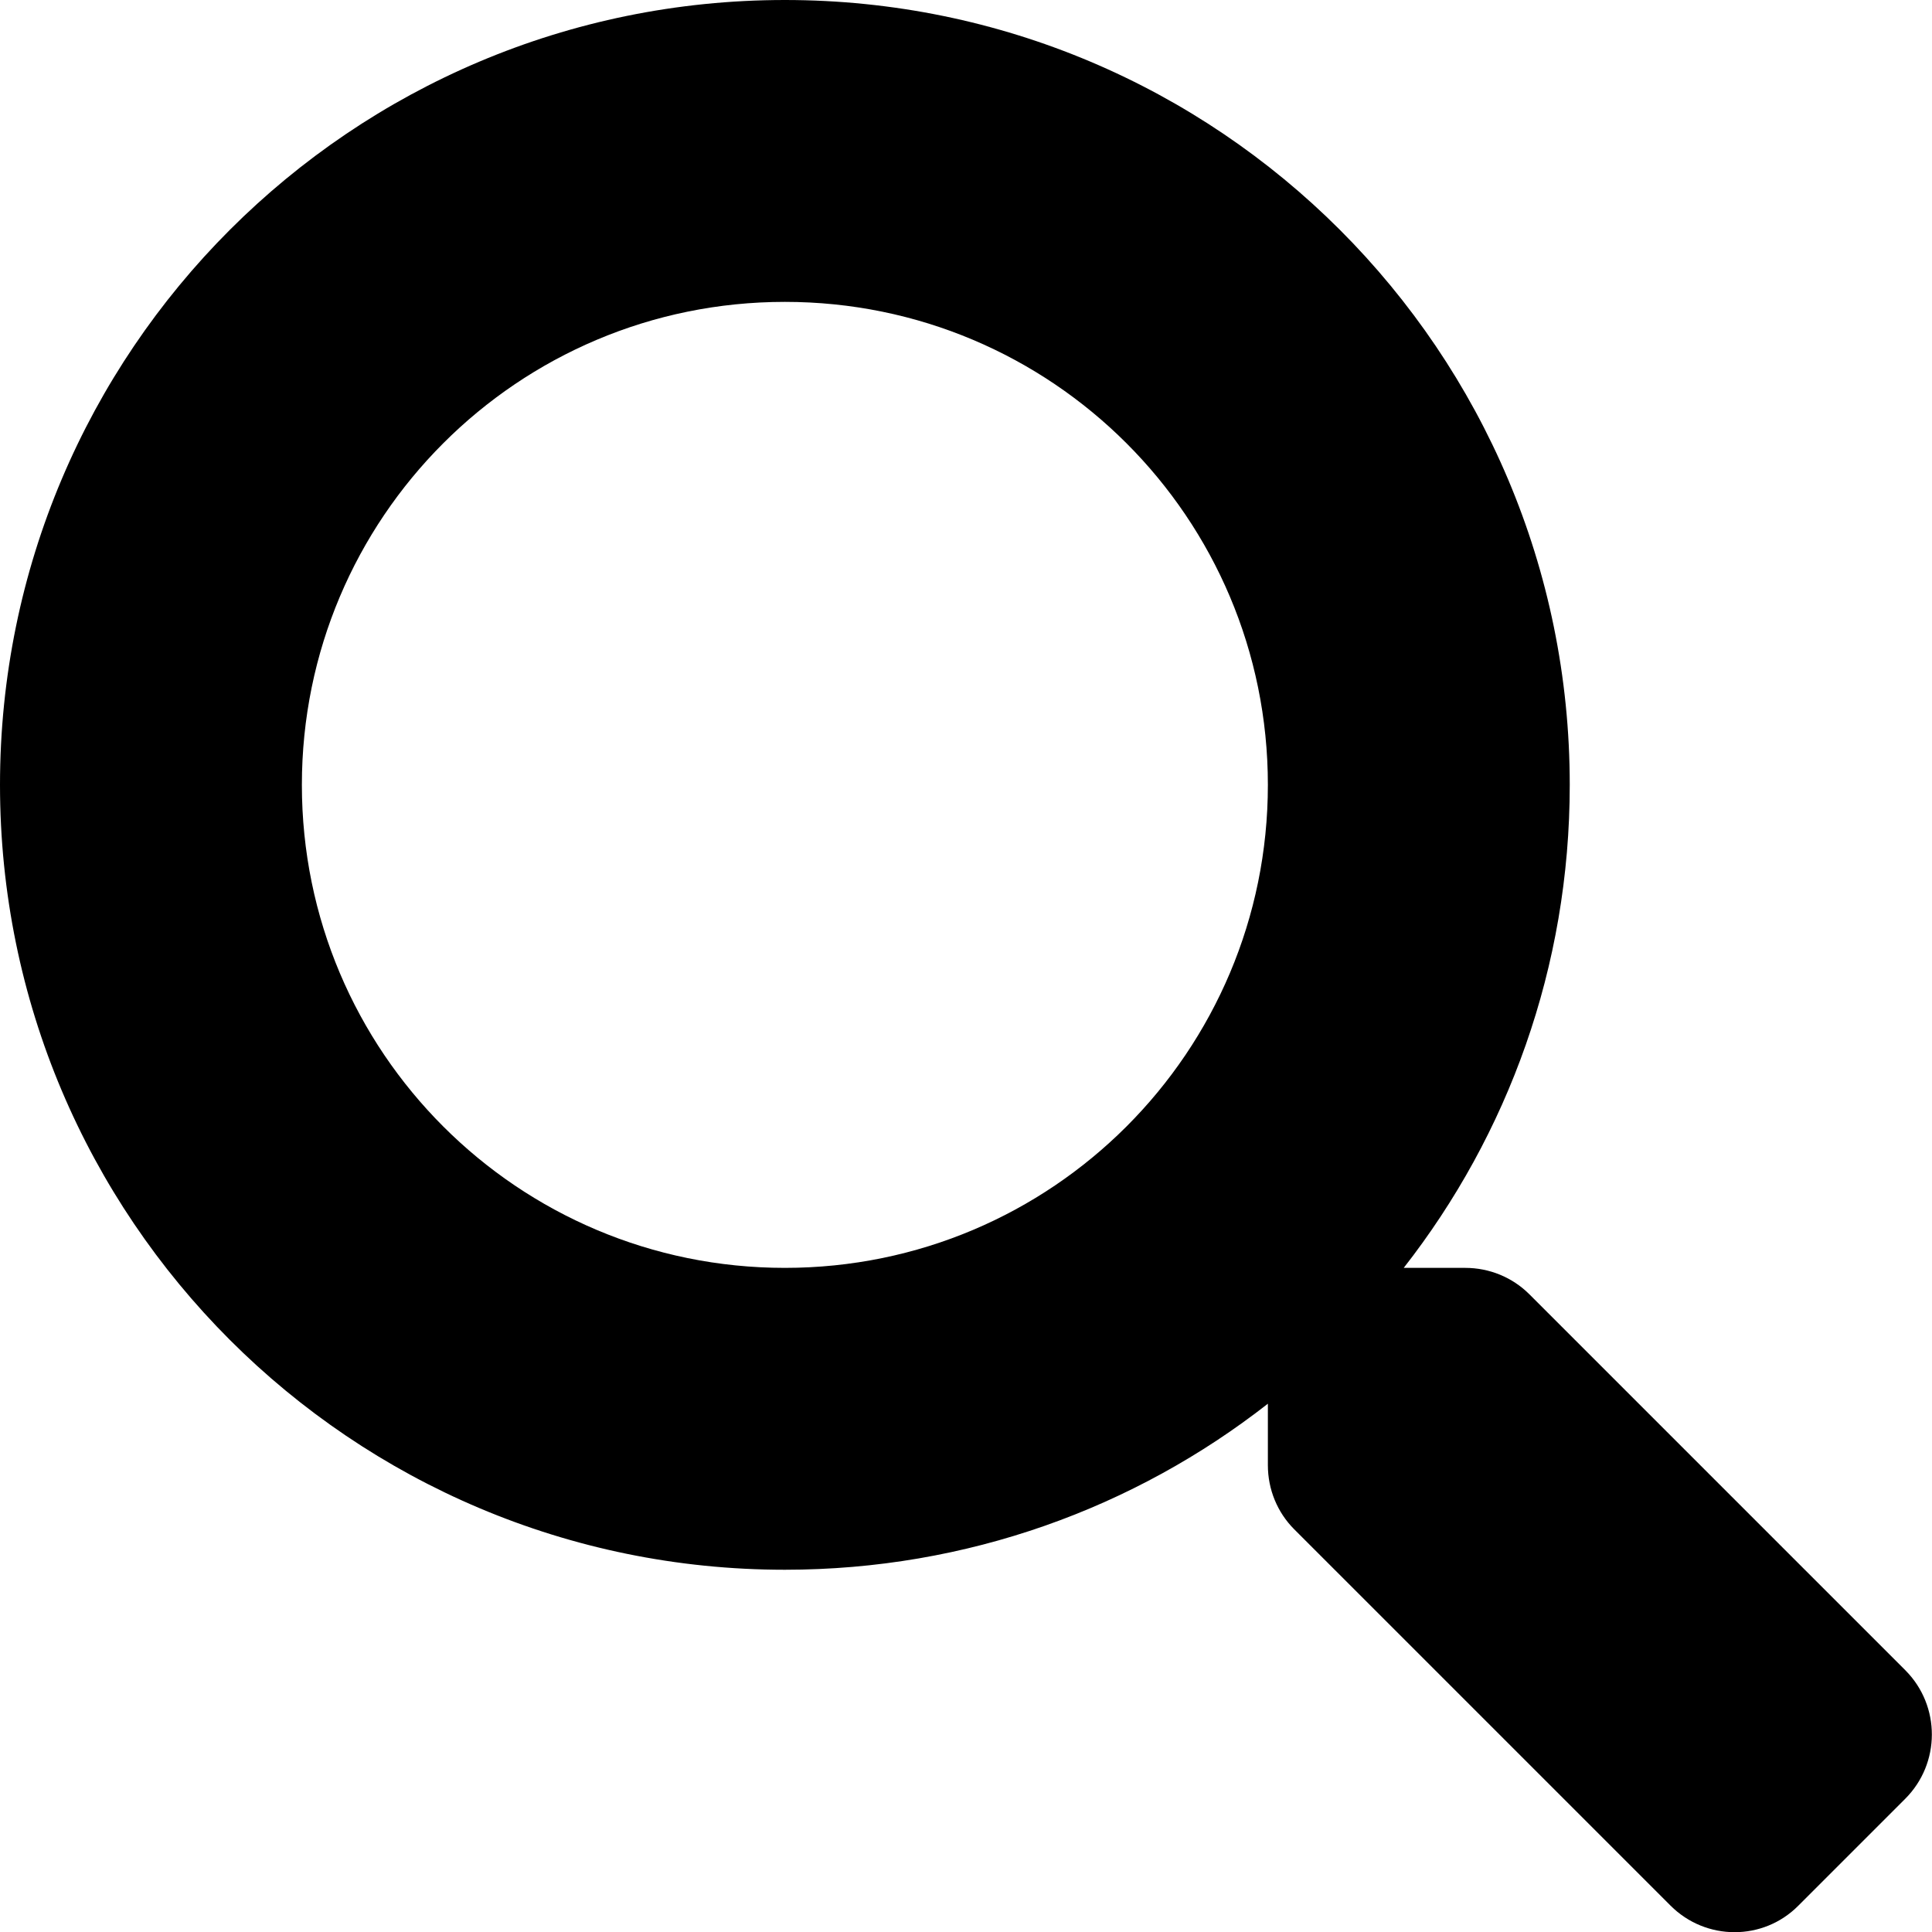
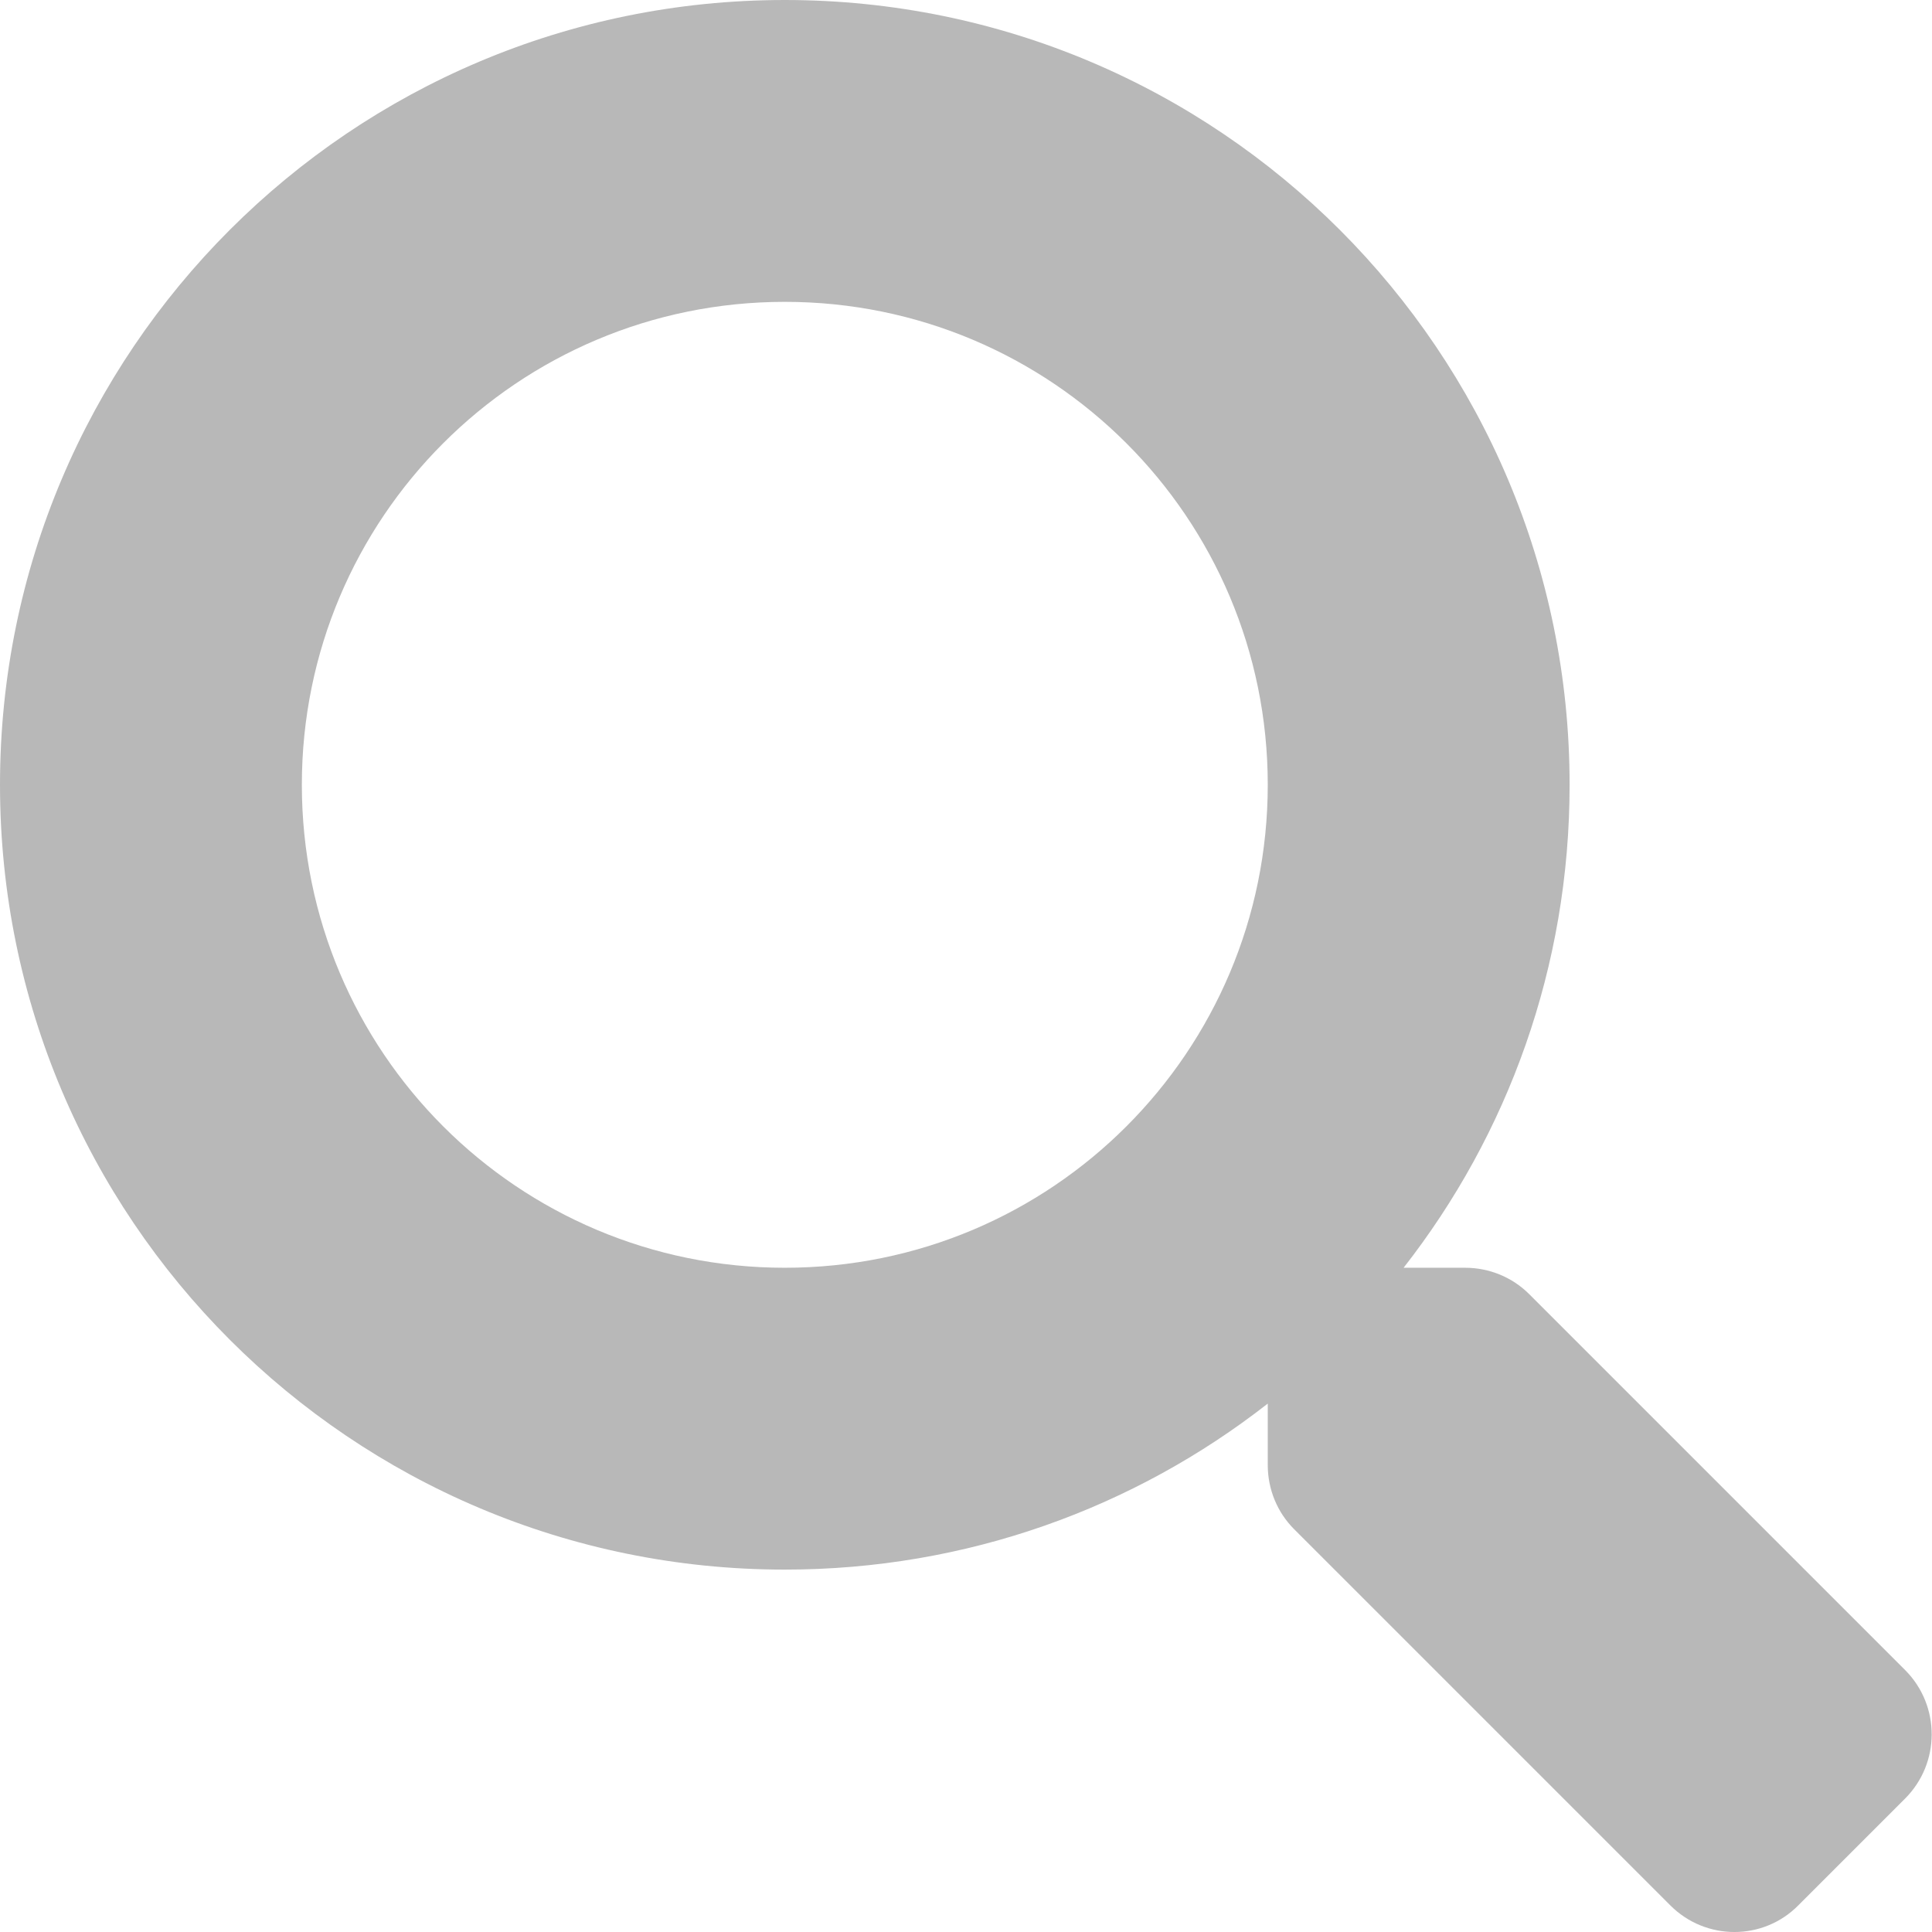
- <svg xmlns="http://www.w3.org/2000/svg" aria-hidden="true" focusable="false" data-prefix="fas" data-icon="search" class="svg-inline--fa fa-search fa-w-16" role="img" viewBox="0 0 512 512" width="18" height="18">
-   <path fill="currentColor" d="M505 442.7L405.3 343c-4.5-4.5-10.6-7-17-7H372c27.6-35.3 44-79.7 44-128C416 93.1 322.9 0 208 0S0 93.1 0 208s93.1 208 208 208c48.3 0 92.7-16.4 128-44v16.3c0 6.4 2.5 12.5 7 17l99.7 99.7c9.4 9.4 24.6 9.4 33.9 0l28.3-28.3c9.4-9.4 9.4-24.6.1-34zM208 336c-70.7 0-128-57.2-128-128 0-70.7 57.2-128 128-128 70.7 0 128 57.2 128 128 0 70.7-57.2 128-128 128z" />
+ <svg xmlns="http://www.w3.org/2000/svg" aria-hidden="true" focusable="false" data-prefix="fas" data-icon="search" class="svg-inline--fa fa-search fa-w-16" role="img">
+   <path fill="#000000" fill-opacity="0.28" d="M505 442.7L405.3 343c-4.5-4.5-10.6-7-17-7H372c27.6-35.3 44-79.7 44-128C416 93.1 322.9 0 208 0S0 93.1 0 208s93.1 208 208 208c48.3 0 92.7-16.4 128-44v16.3c0 6.4 2.5 12.5 7 17l99.7 99.7c9.4 9.4 24.6 9.4 33.9 0l28.3-28.3c9.4-9.4 9.4-24.6.1-34zM208 336c-70.7 0-128-57.2-128-128 0-70.7 57.2-128 128-128 70.7 0 128 57.2 128 128 0 70.7-57.2 128-128 128z" />
</svg>
